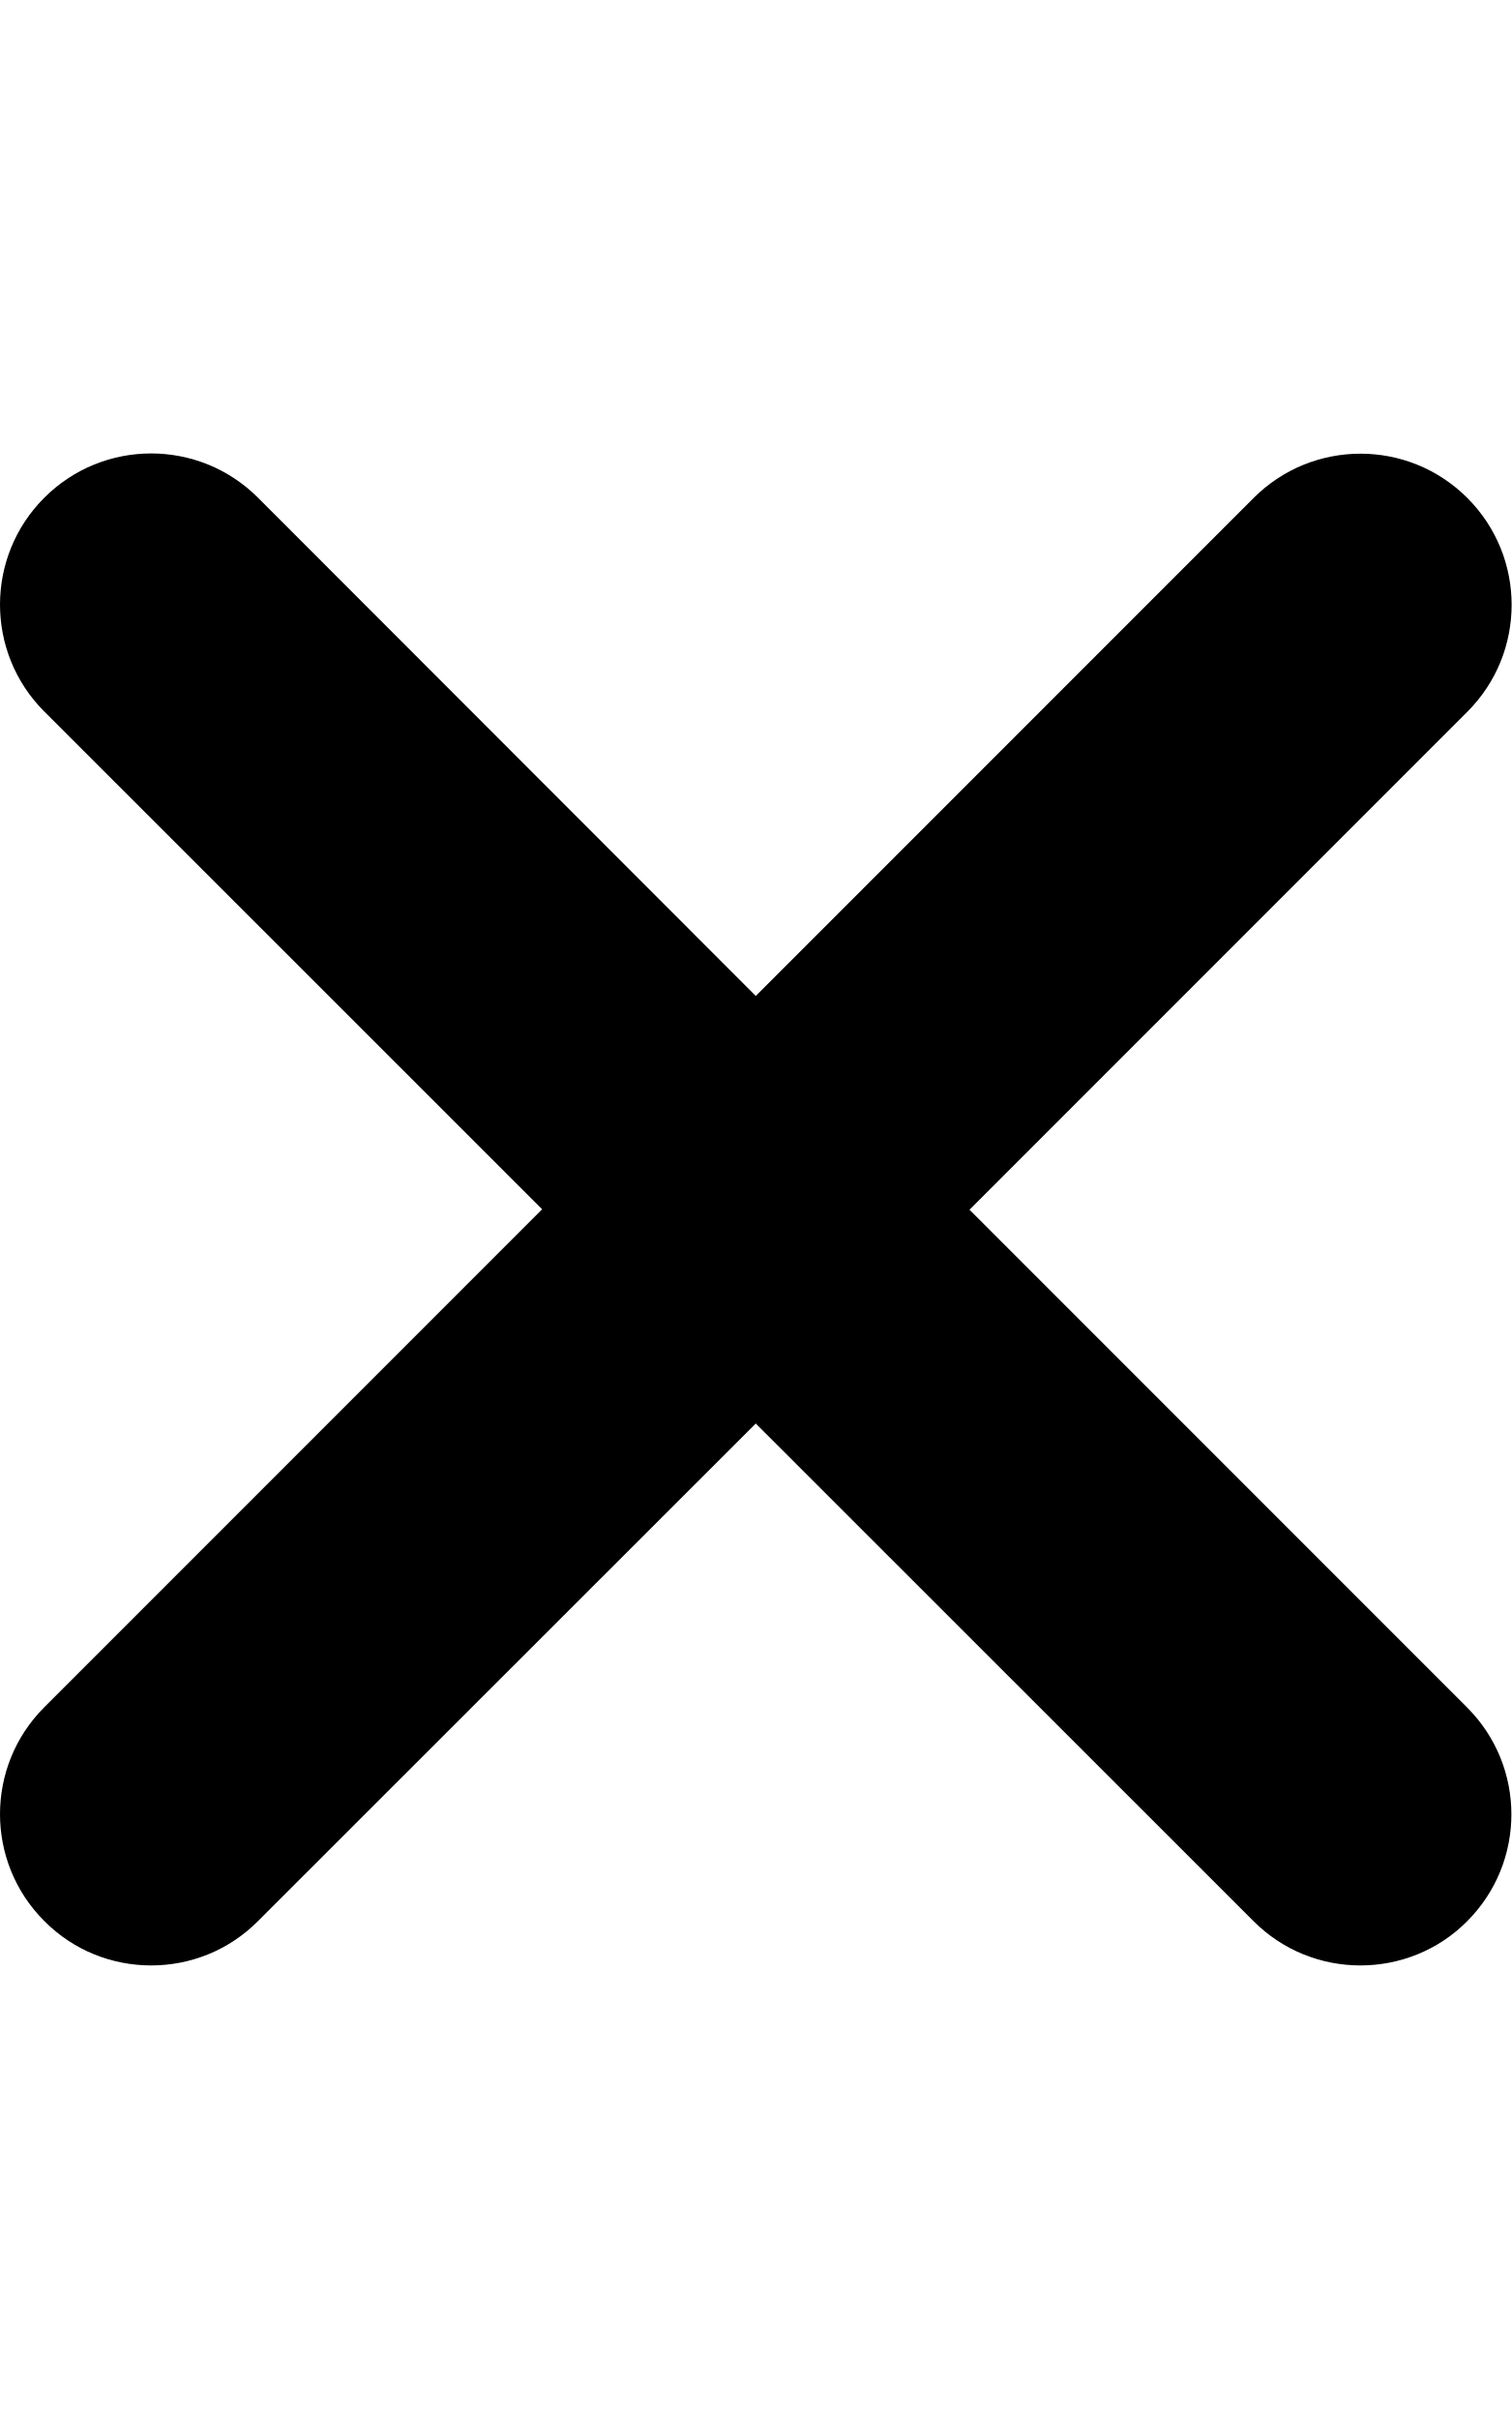
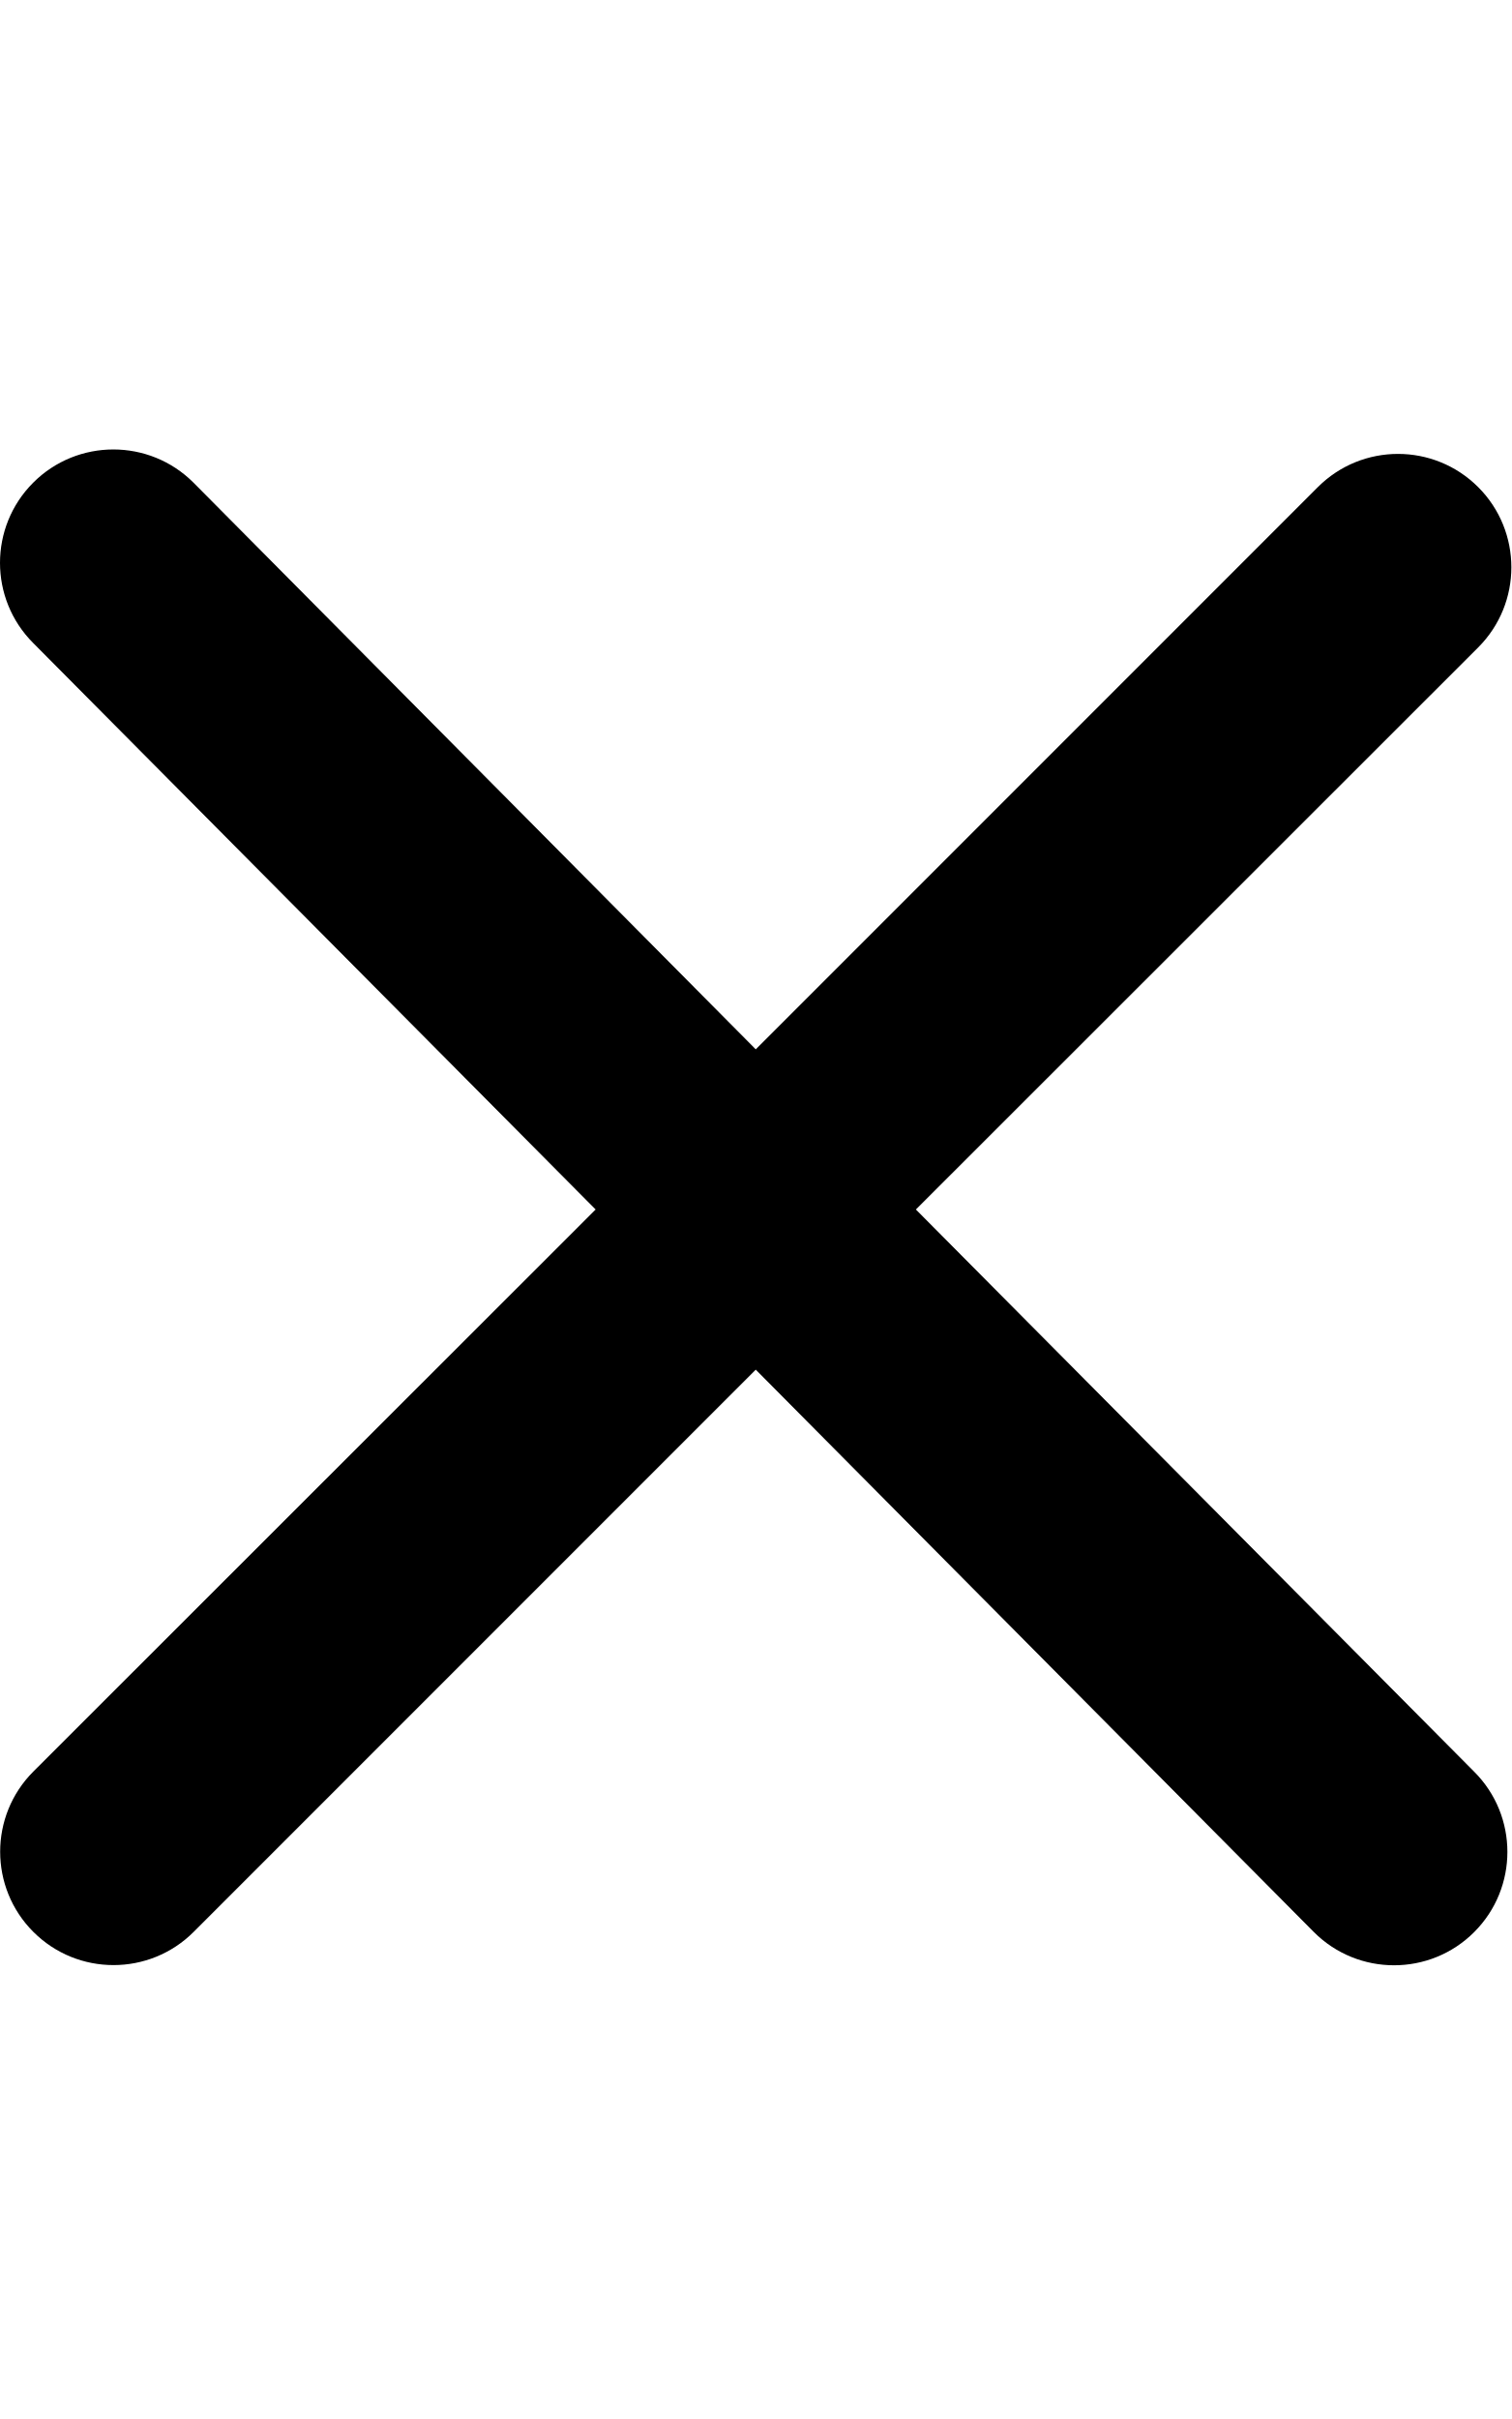
<svg xmlns="http://www.w3.org/2000/svg" viewBox="0 0 320 512">
-   <path d="M310.6 361.4c12.5 12.5 12.5 32.75 0 45.25C304.4 412.9 296.2 416 288 416s-16.38-3.125-22.62-9.375L160 301.3L54.63 406.6C48.38 412.9 40.19 416 32 416S15.63 412.9 9.375 406.6c-12.5-12.5-12.5-32.75 0-45.25l105.4-105.4L9.375 150.6c-12.5-12.5-12.5-32.75 0-45.25s32.75-12.5 45.25 0L160 210.8l105.4-105.4c12.5-12.5 32.75-12.5 45.25 0s12.5 32.75 0 45.25l-105.4 105.4L310.6 361.4z" />
+   <path d="M312.1 375c9.369 9.369 9.369 24.57 0 33.94s-24.57 9.369-33.94 0L160 289.9l-119 119c-9.369 9.369-24.57 9.369-33.94 0s-9.369-24.57 0-33.94L126.1 256L7.027 136.1c-9.369-9.369-9.369-24.57 0-33.94s24.57-9.369 33.94 0L160 222.1l119-119c9.369-9.369 24.57-9.369 33.94 0s9.369 24.57 0 33.94L193.9 256L312.1 375z" />
</svg>
